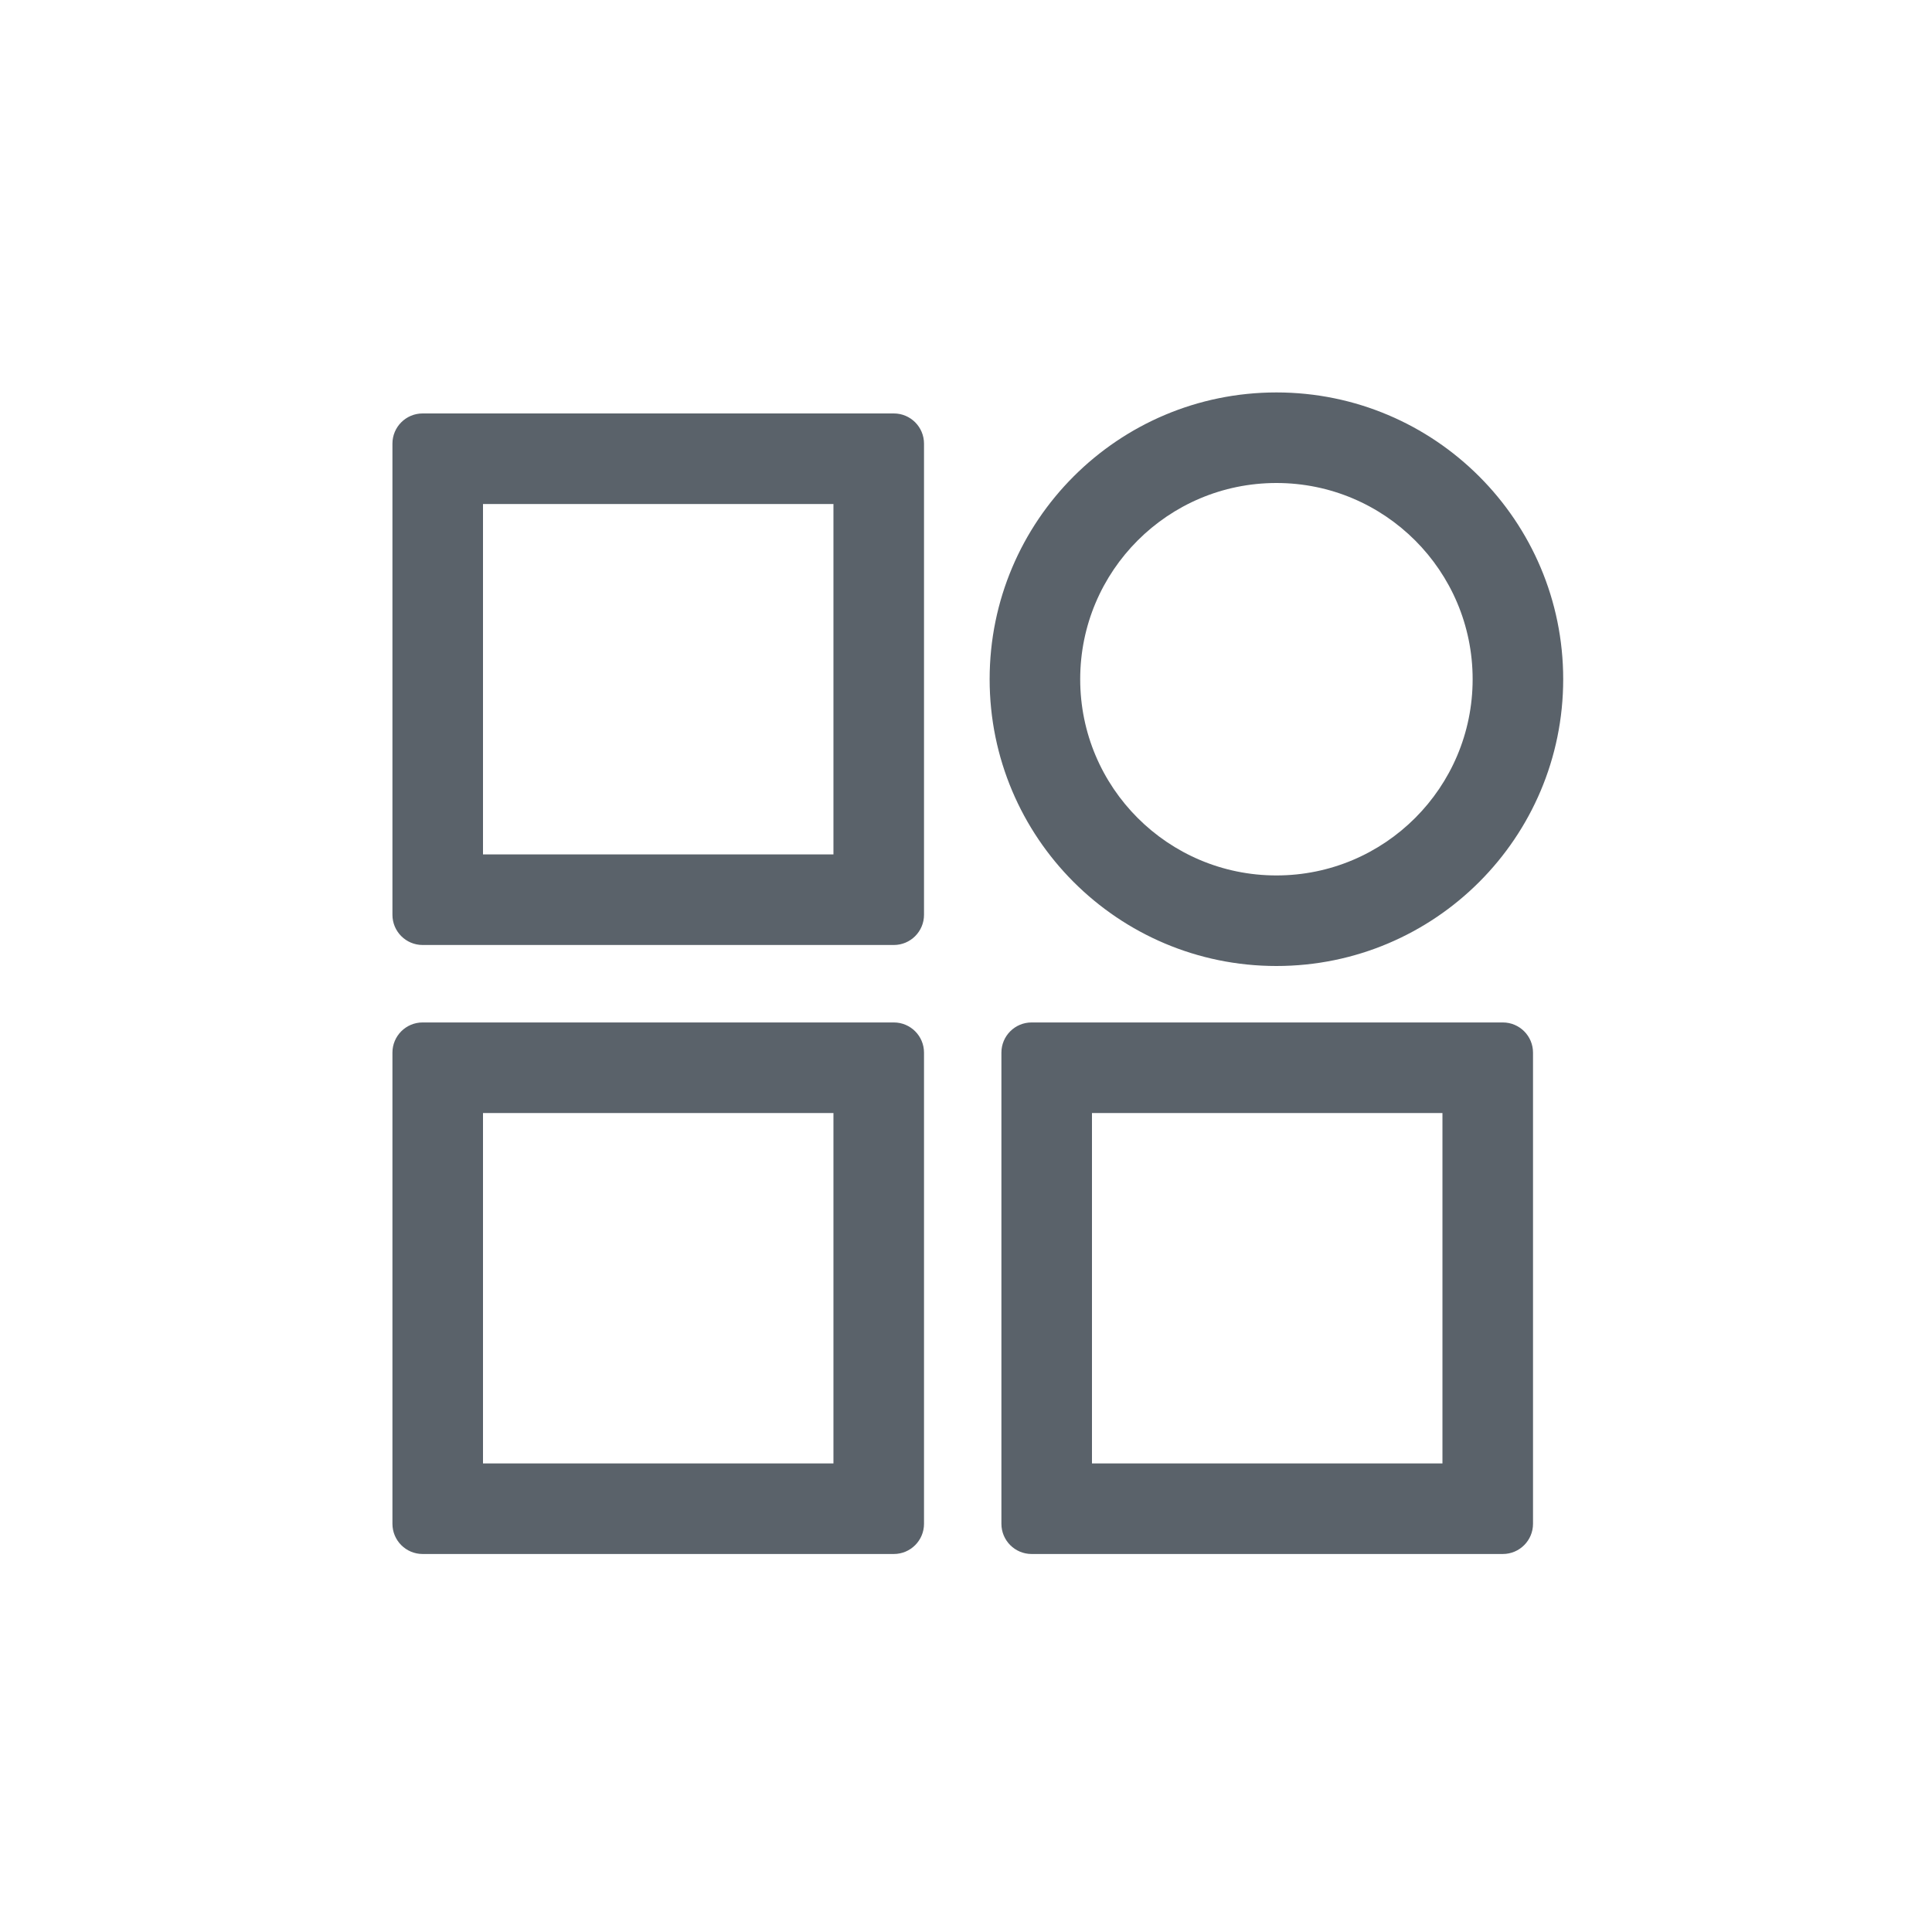
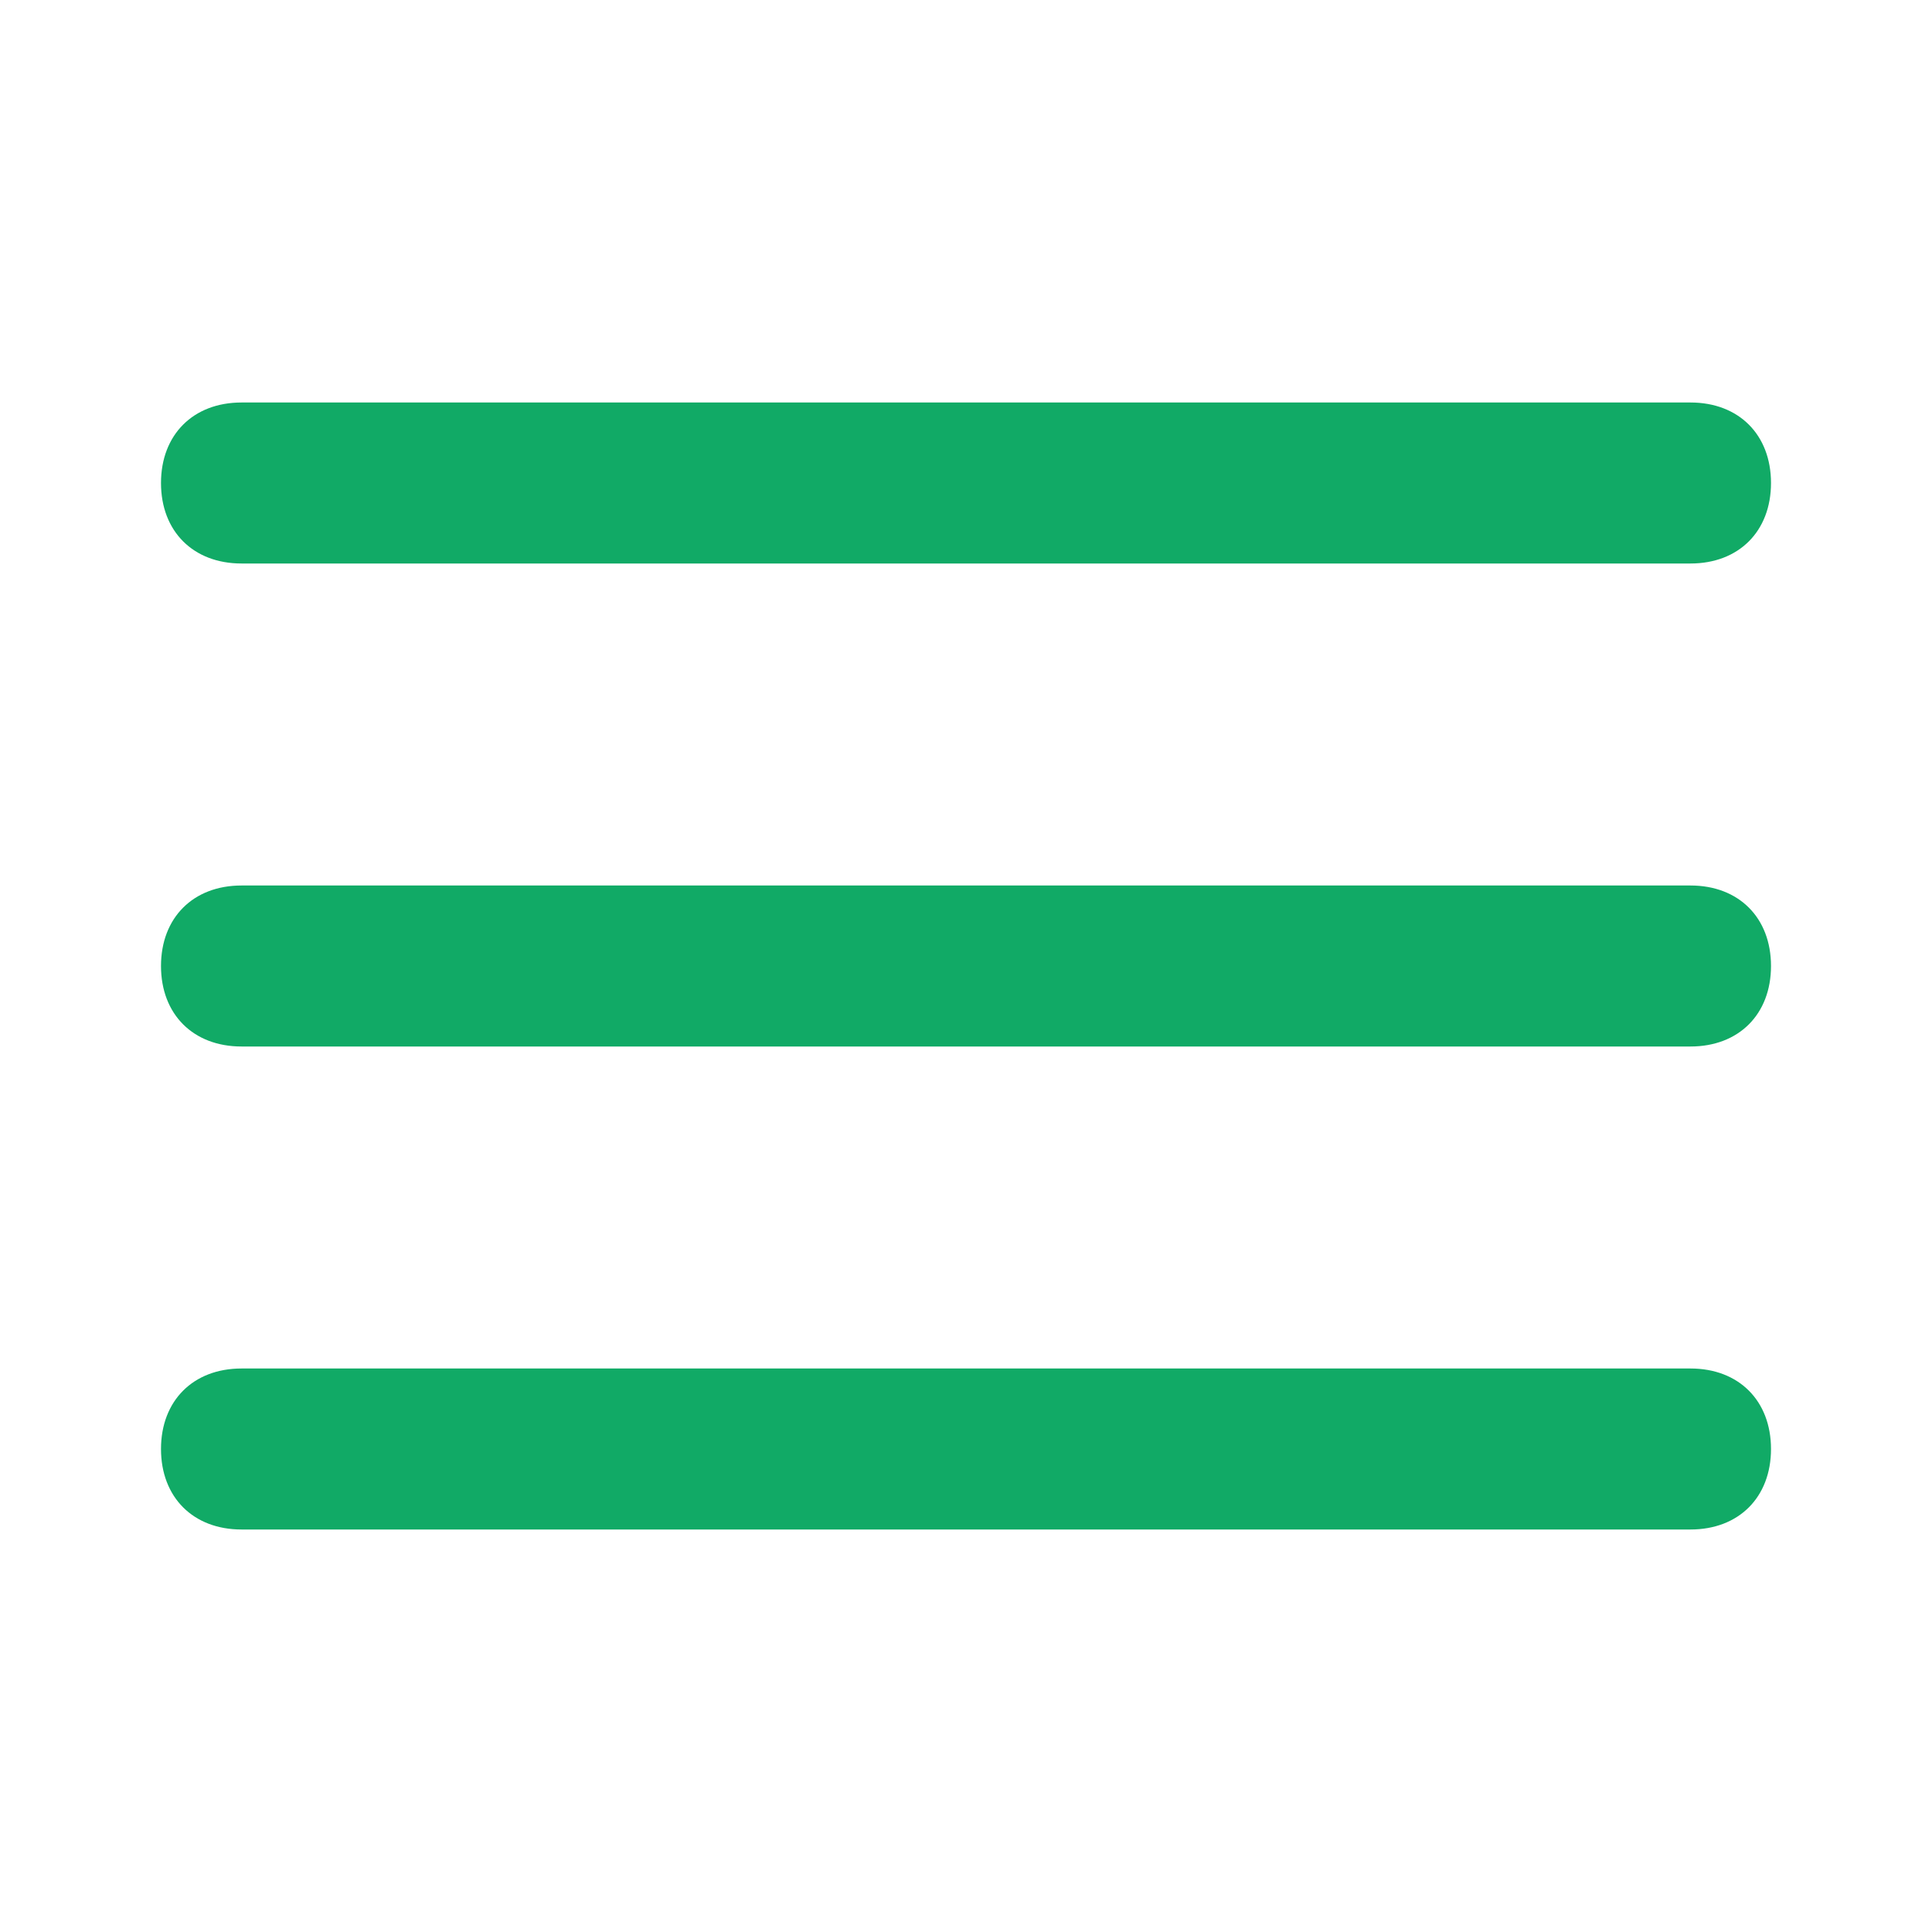
- <svg xmlns="http://www.w3.org/2000/svg" t="1676379361132" class="icon" viewBox="0 0 1024 1024" version="1.1" p-id="2781" width="200" height="200">
-   <path d="M473.744 541.92a16 16 0 0 1 16 16v249.728a16 16 0 0 1-16 16H224a16 16 0 0 1-16-16V557.92a16 16 0 0 1 16-16h249.744z m322.784 0a16 16 0 0 1 16 16v249.728a16 16 0 0 1-16 16h-249.76a16 16 0 0 1-16-16V557.92a16 16 0 0 1 16-16h249.76z m-354.784 48H256v185.728h185.744V589.92z m322.784 0h-185.76v185.728h185.76V589.92zM676.528 208a152 152 0 1 1 0 304 152 152 0 0 1 0-304z m-202.784 11.136a16 16 0 0 1 16 16v249.728a16 16 0 0 1-16 16H224a16 16 0 0 1-16-16V235.136a16 16 0 0 1 16-16h249.744zM676.528 256a104 104 0 1 0 0 208 104 104 0 0 0 0-208z m-234.784 11.136H256v185.728h185.744V267.136z" fill="#5A626A" p-id="2782">
- 	</path>
+ <svg xmlns="http://www.w3.org/2000/svg" t="1677131971227" class="icon" viewBox="0 0 1024 1024" version="1.1" p-id="3676" width="200" height="200">
+   <path d="M896 554.667H128c-25.6 0-42.667-17.067-42.667-42.667s17.067-42.667 42.667-42.667h768c25.6 0 42.667 17.067 42.667 42.667s-17.067 42.667-42.667 42.667zM896 298.667H128c-25.6 0-42.667-17.067-42.667-42.667s17.067-42.667 42.667-42.667h768c25.6 0 42.667 17.067 42.667 42.667s-17.067 42.667-42.667 42.667zM896 810.667H128c-25.6 0-42.667-17.067-42.667-42.667s17.067-42.667 42.667-42.667h768c25.6 0 42.667 17.067 42.667 42.667s-17.067 42.667-42.667 42.667z" p-id="3677" fill="#11AA66" />
</svg>
